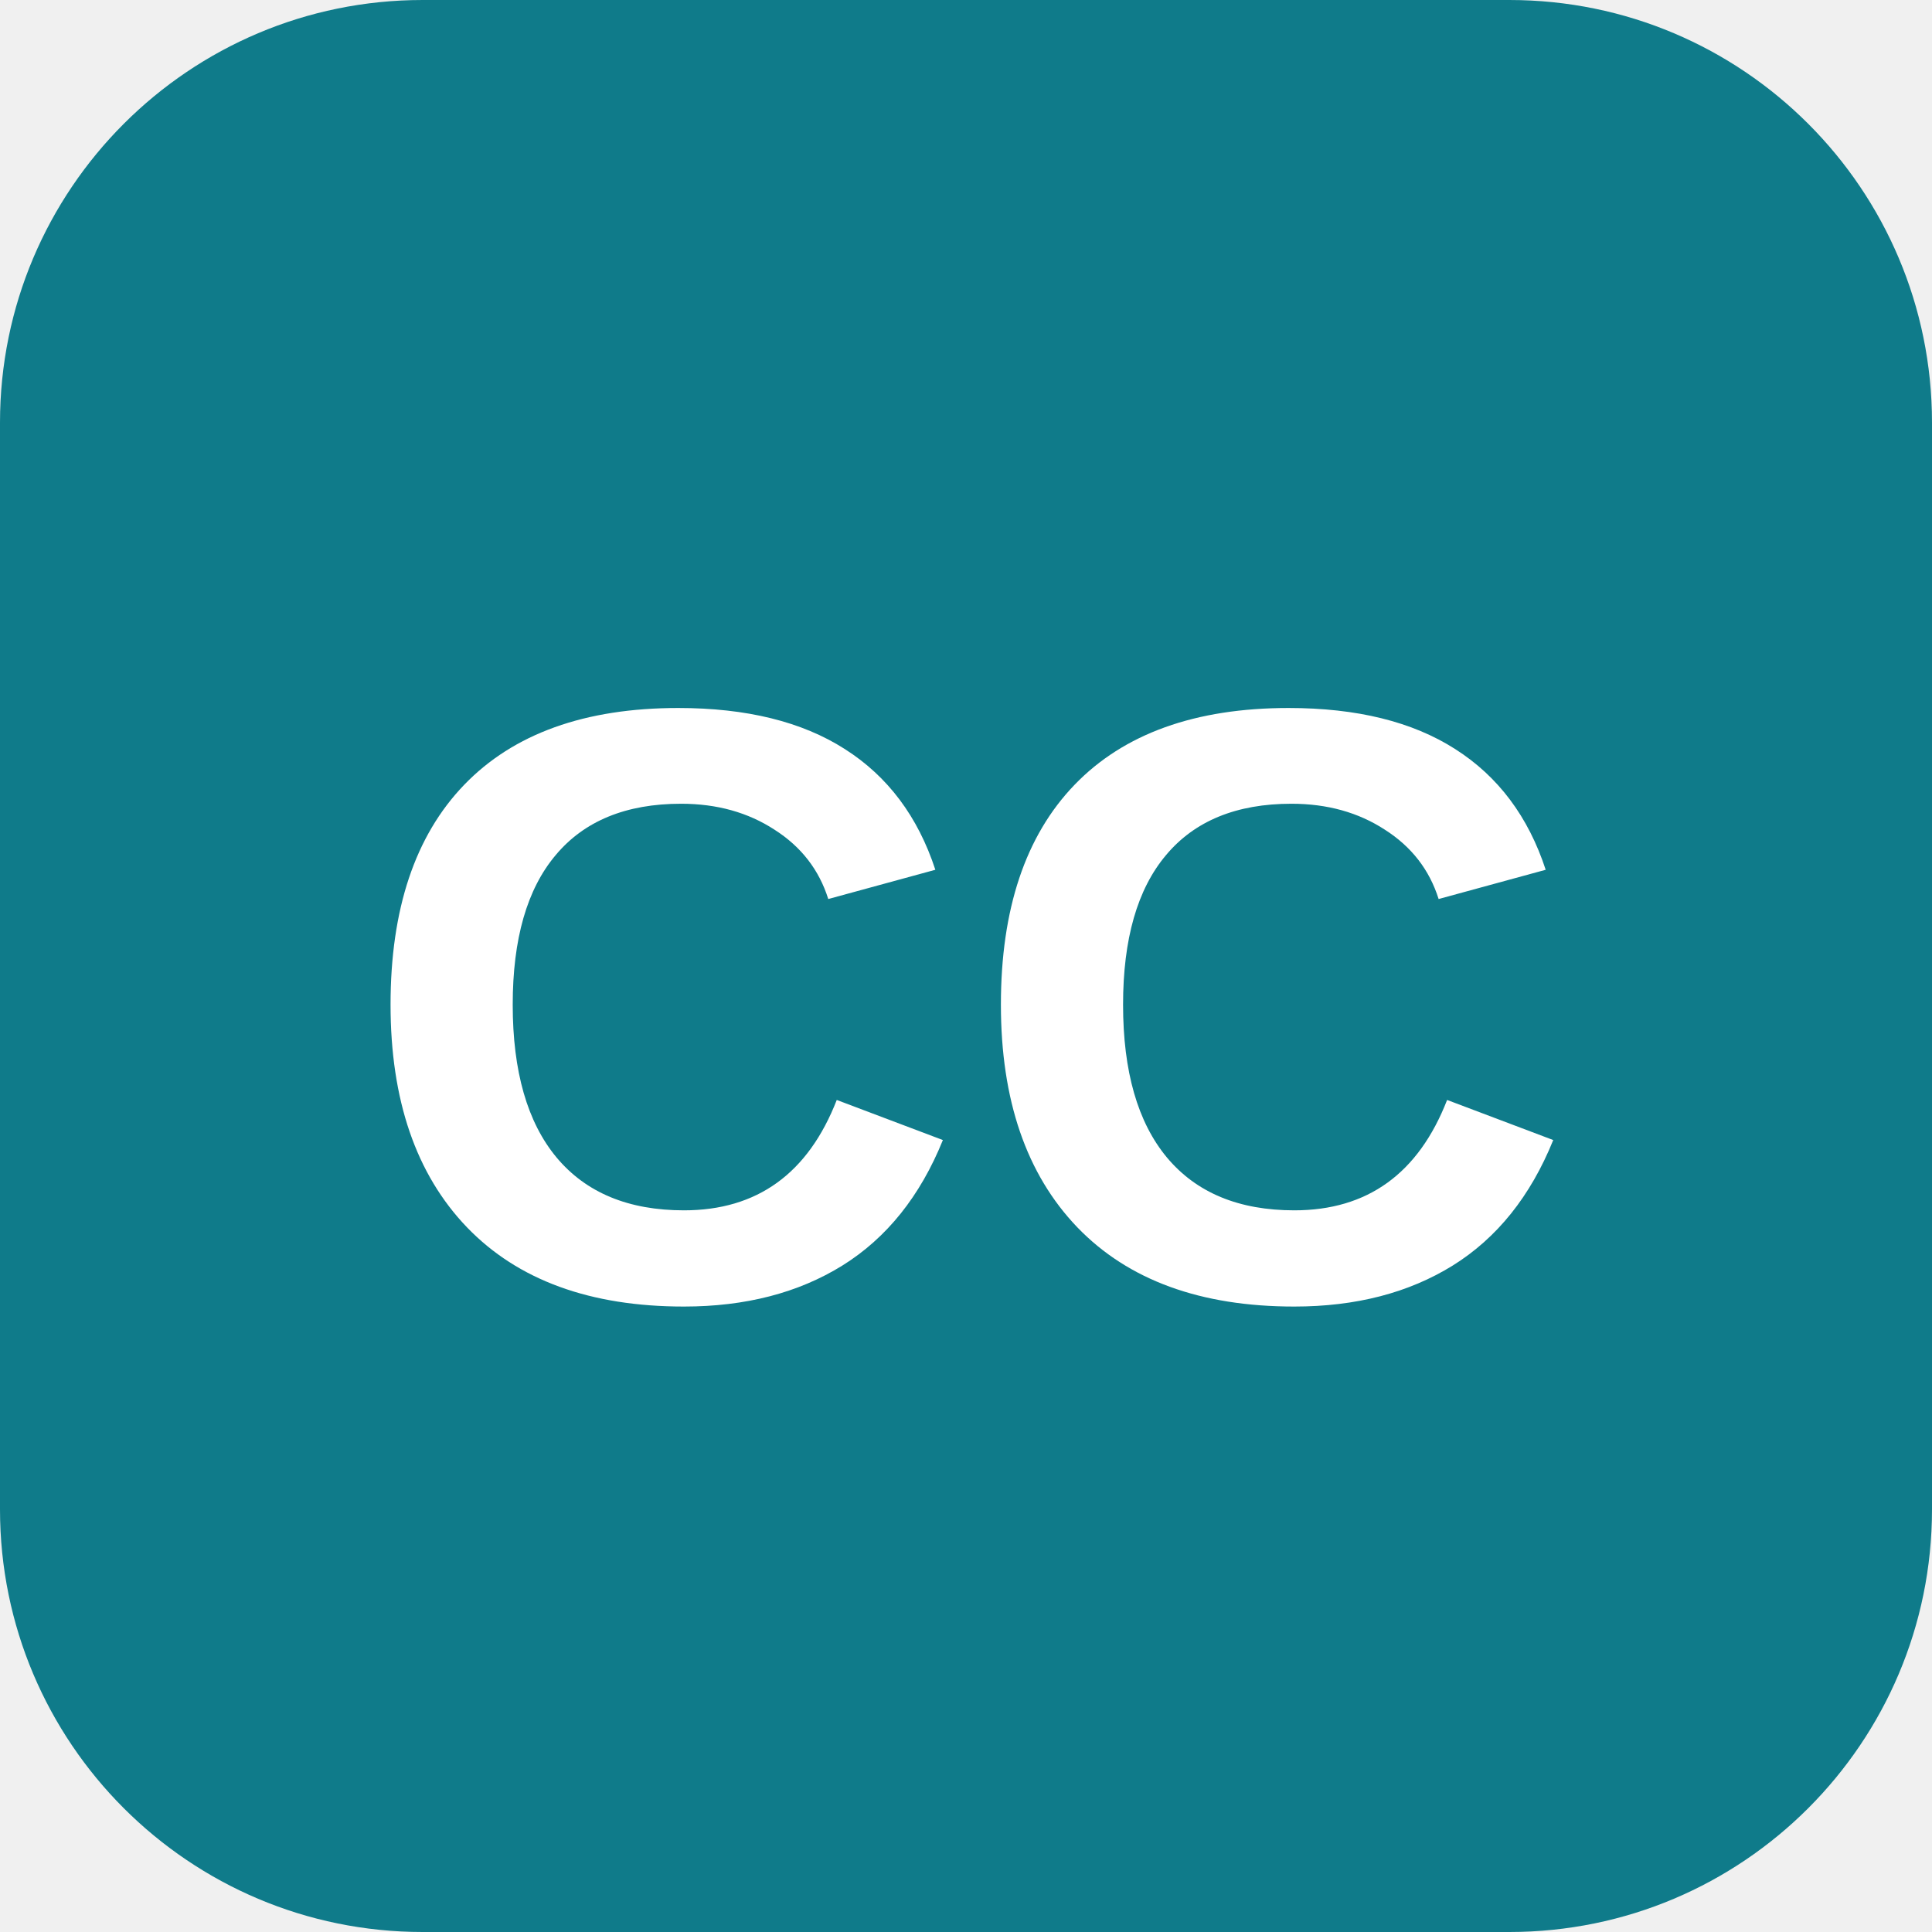
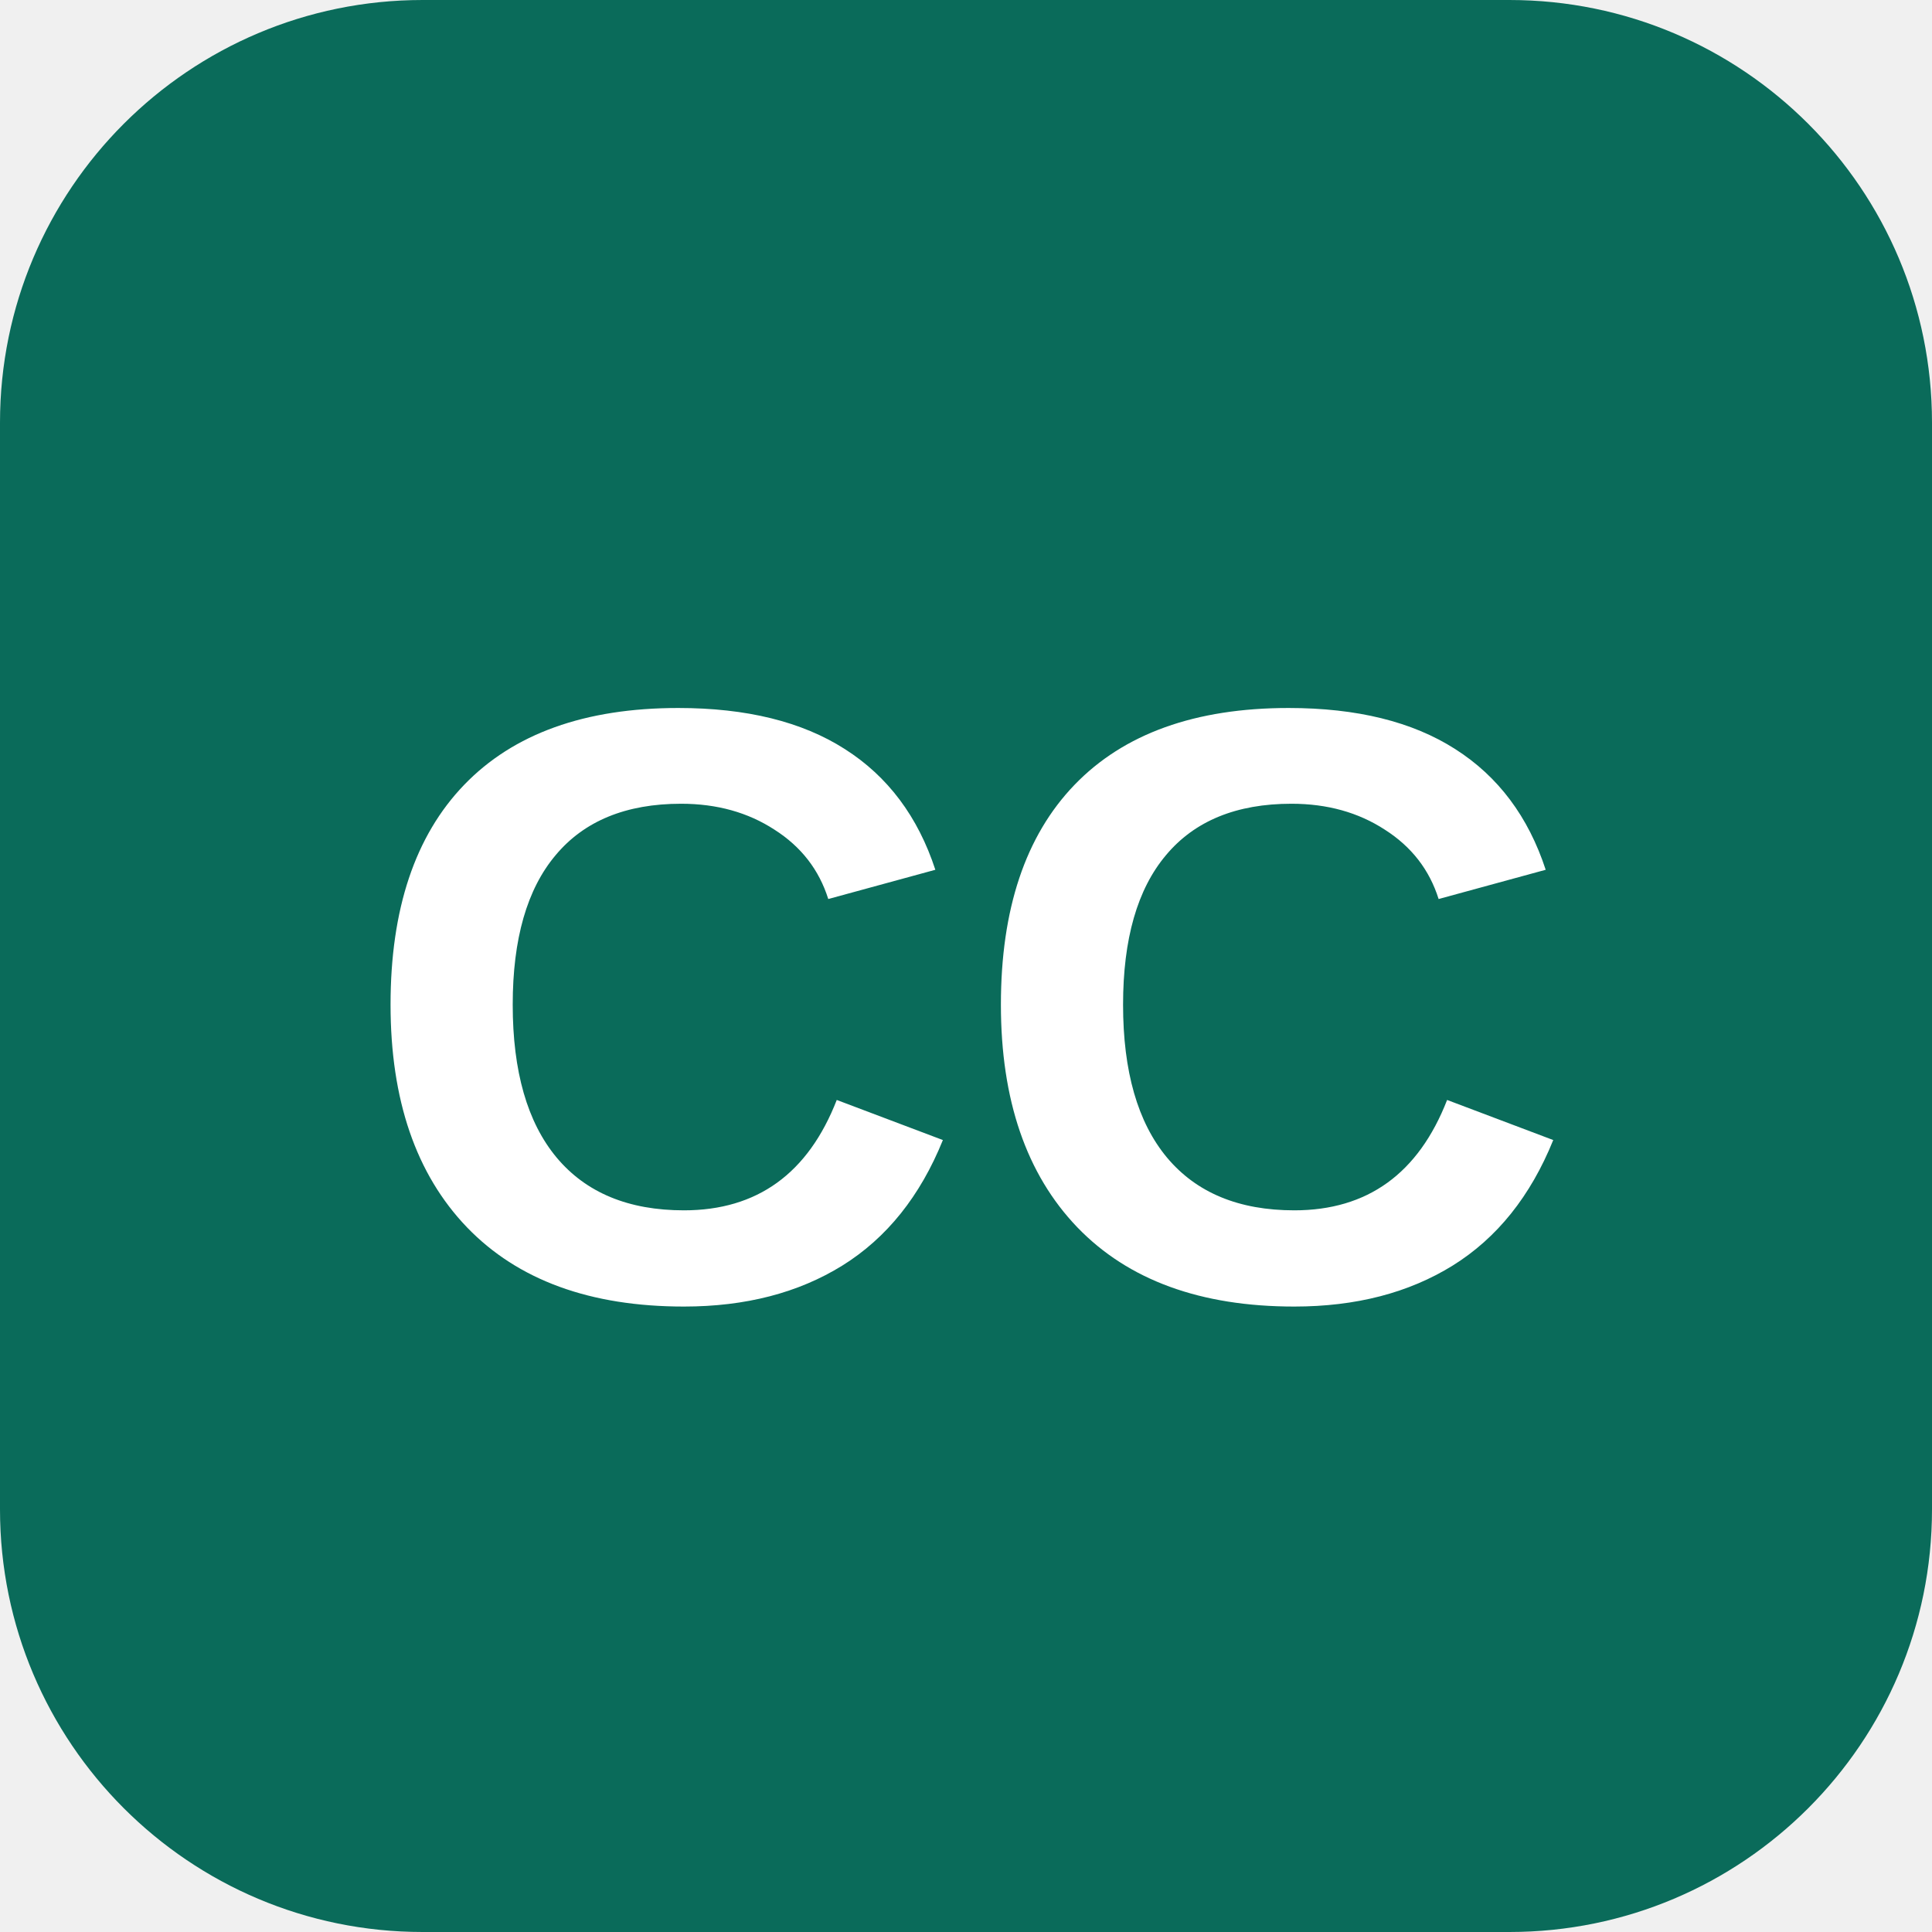
<svg xmlns="http://www.w3.org/2000/svg" viewBox="0 0 64 64">
-   <rect width="64" height="64" rx="14" fill="#0f7b8a" />
+   <rect width="64" height="64" rx="14" fill="#0a6b5a" />
  <text x="32" y="43" font-family="Arial,Helvetica,sans-serif" font-size="28" font-weight="700" fill="#fff" text-anchor="middle">CC</text>
</svg>
